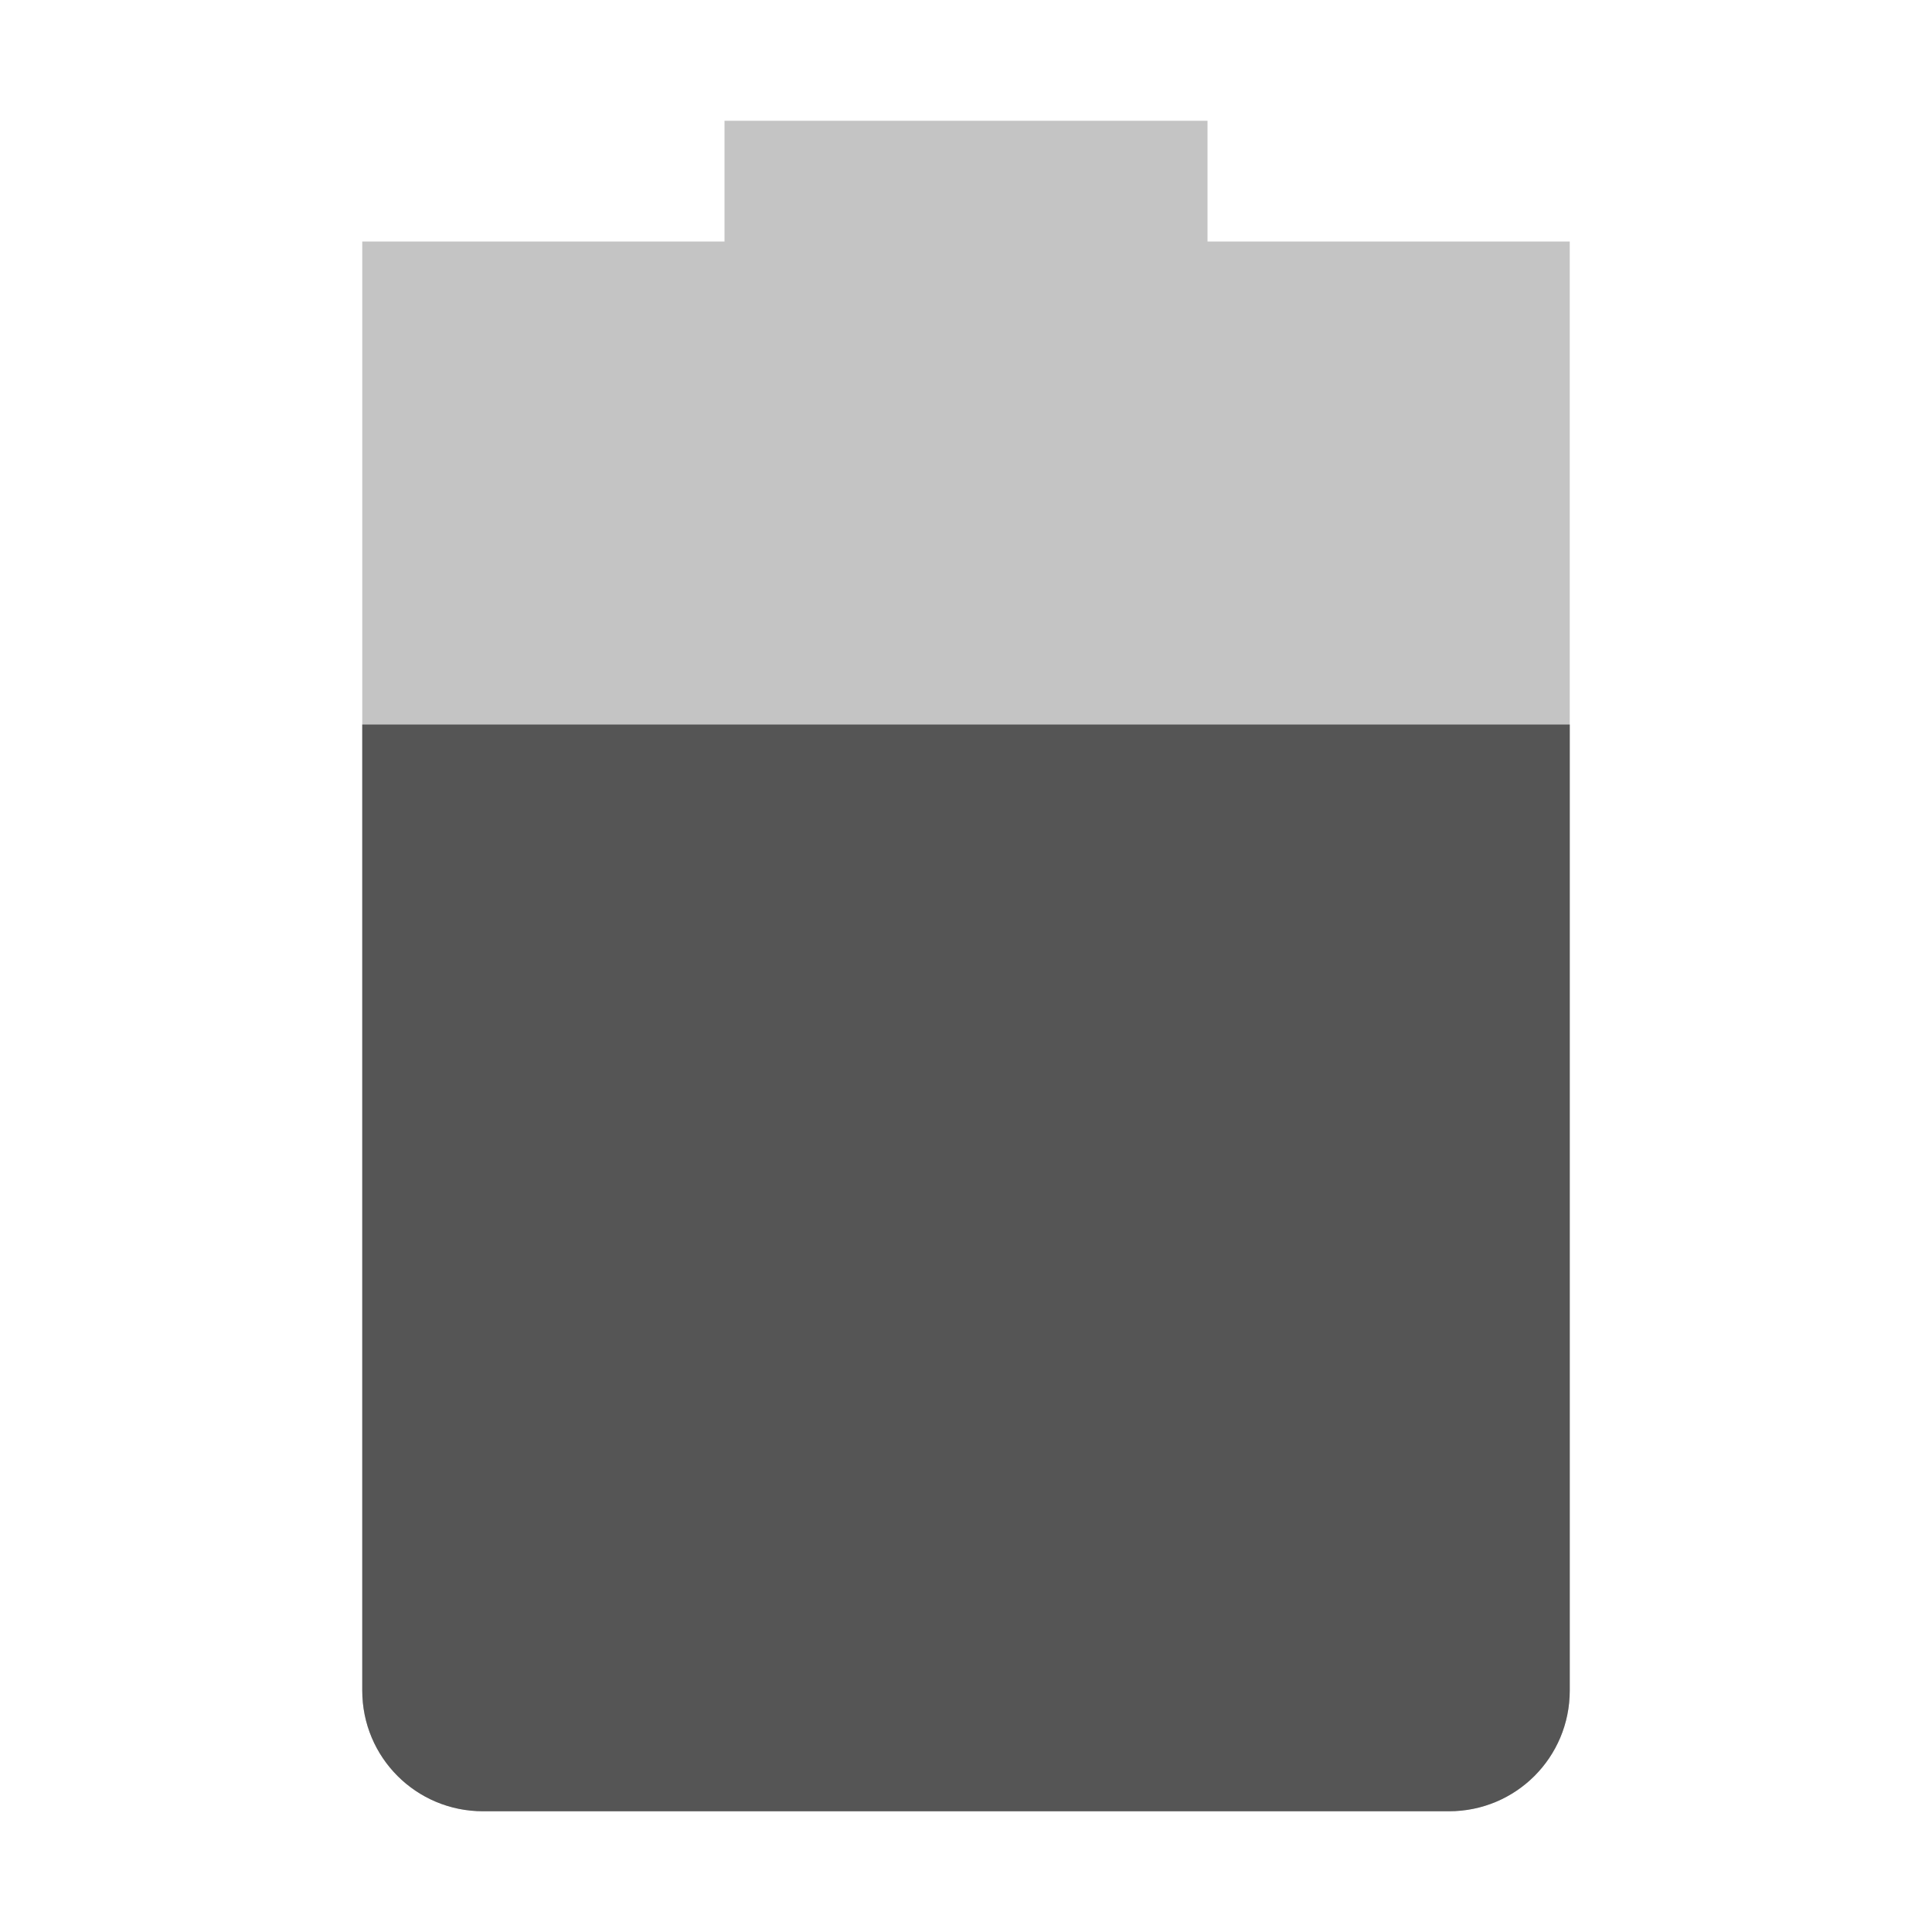
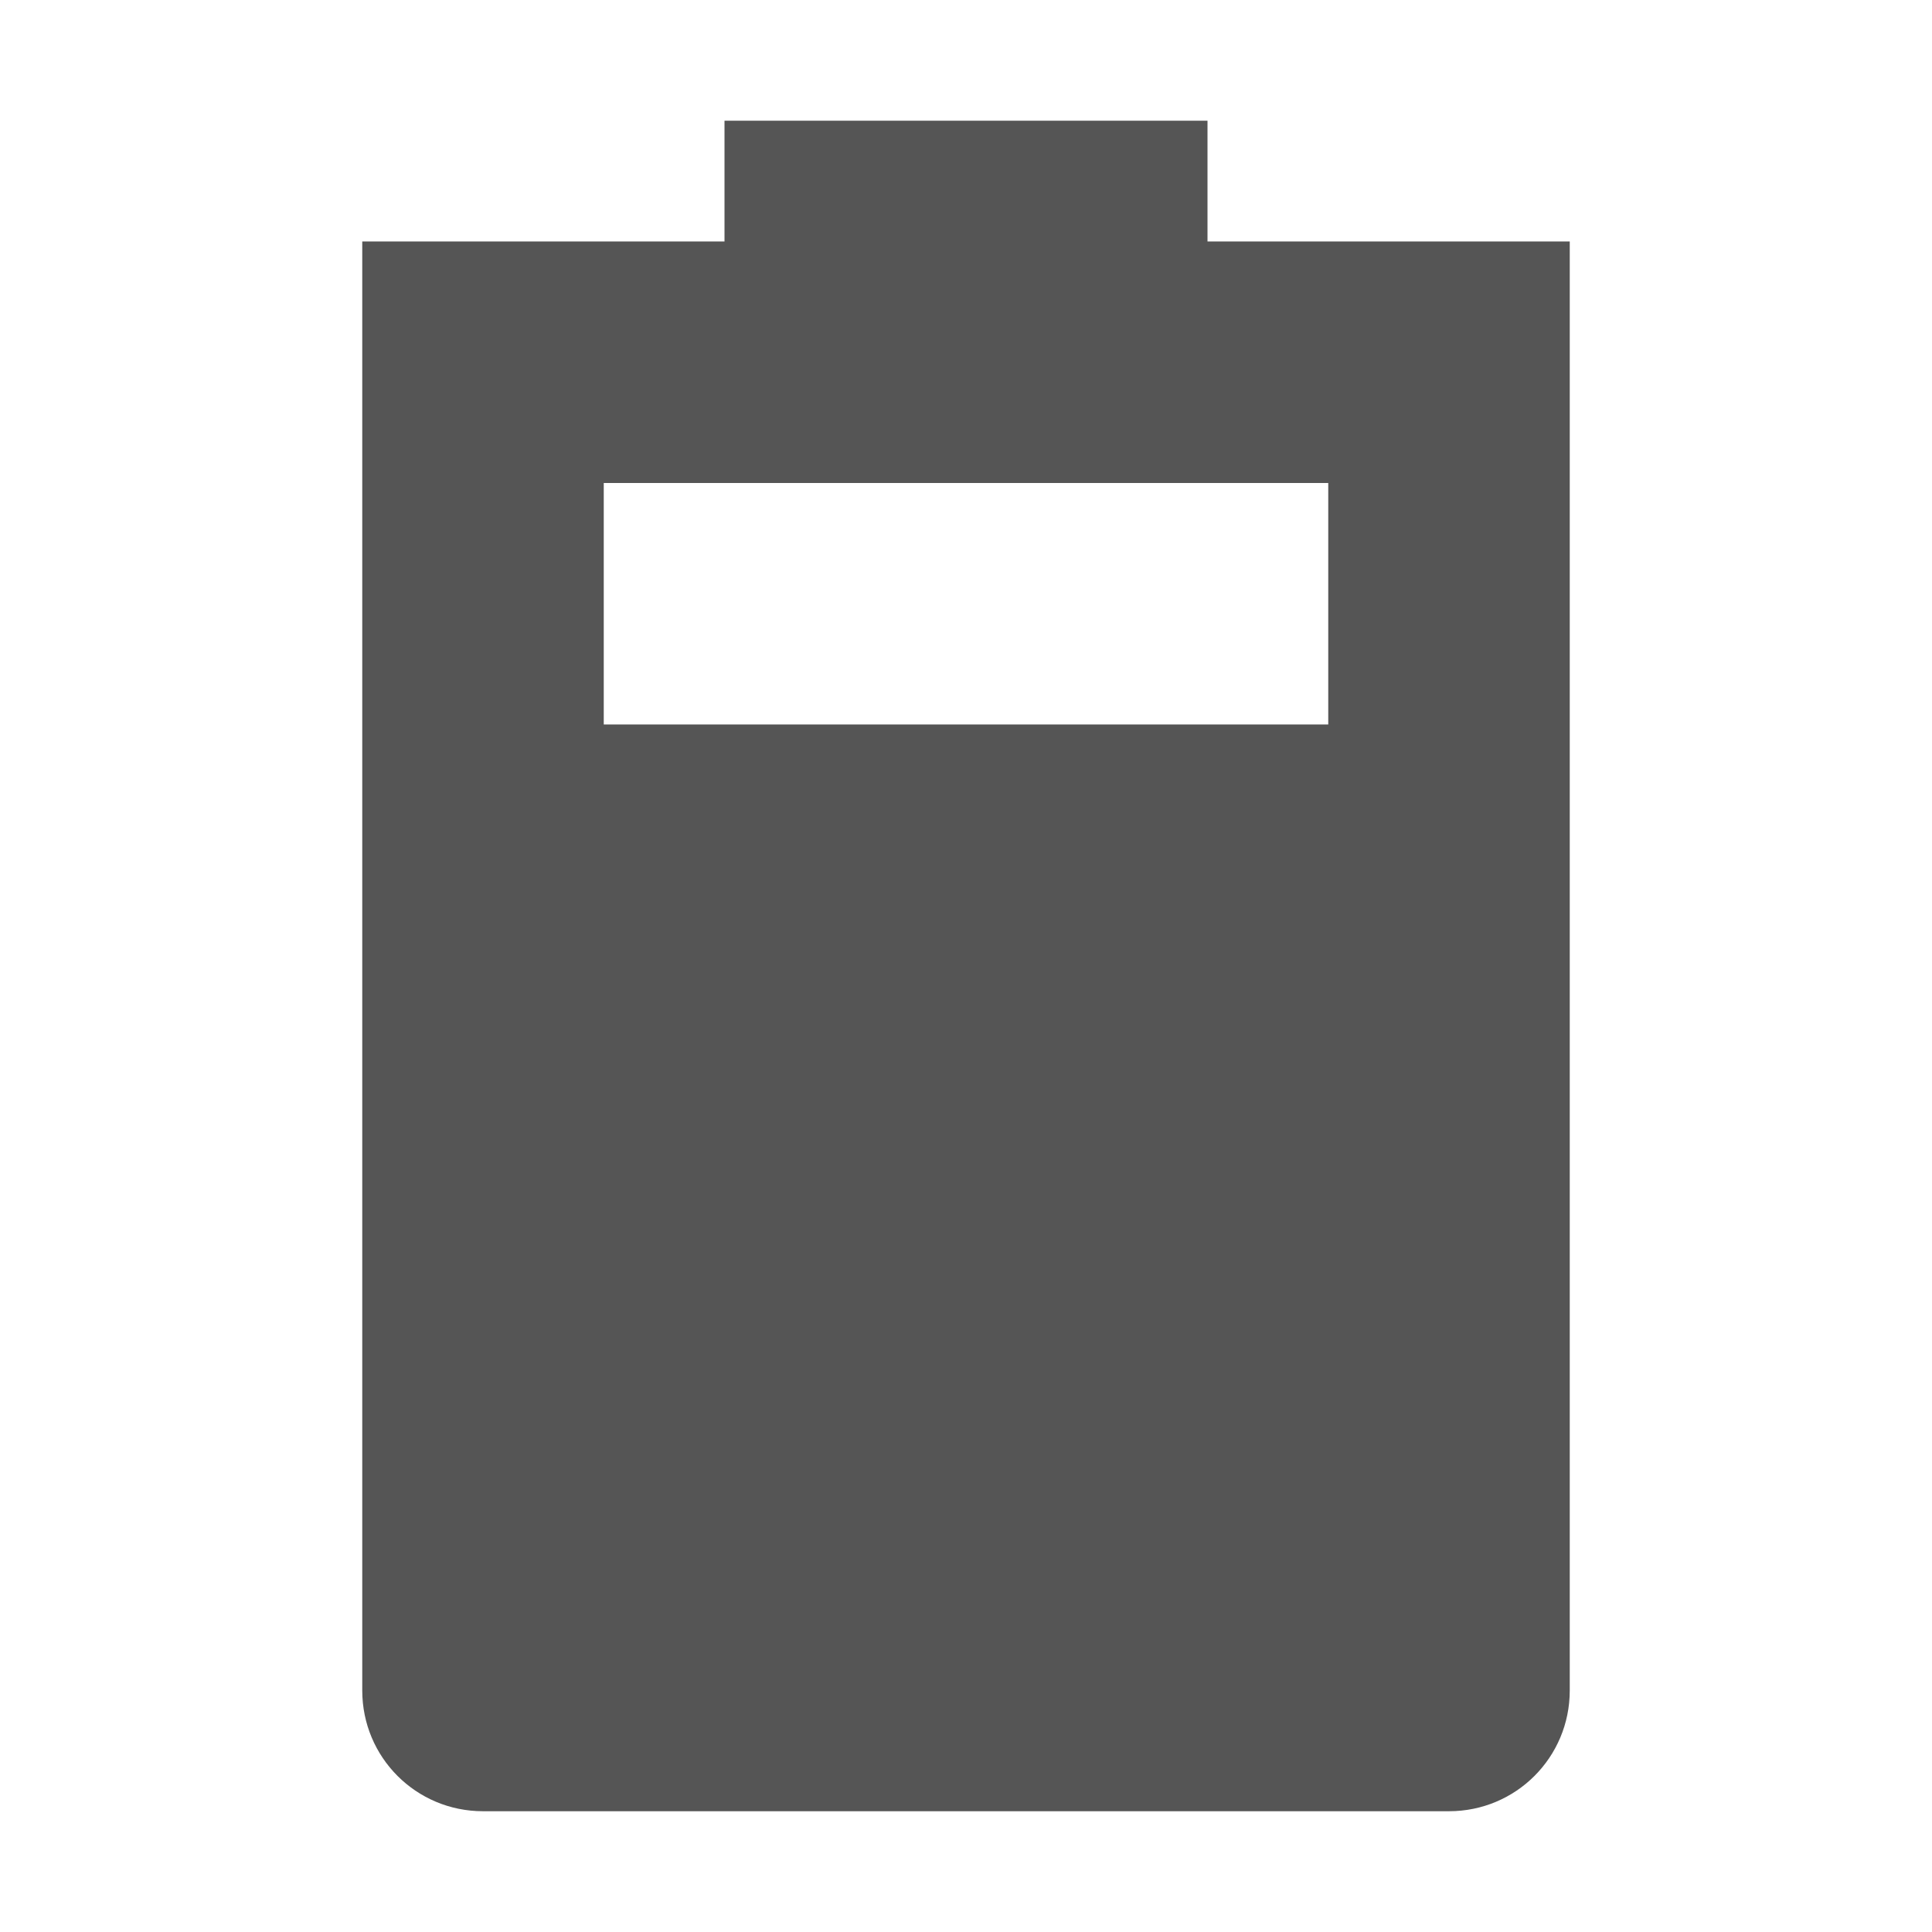
<svg xmlns="http://www.w3.org/2000/svg" height="16" id="svg6530" version="1.1" viewBox="0 0 16 16" width="16">
  <defs id="defs6532" />
-   <g id="layer1" transform="translate(-55.99998,-676.3639)">
-     <path d="m 62,677.364 0,1 -3,0 0,1 0,11 c 0,0.554 0.446,1 1,1 l 8,0 c 0.554,0 1,-0.446 1,-1 l 0,-11 0,-1 -3,0 0,-1 z" id="path6690" style="opacity:0.35;fill:#555555;fill-opacity:1;stroke:none" />
-     <path d="m 59,682.364 0,8 c 0,0.554 0.446,1 1,1 l 8,0 c 0.554,0 1,-0.446 1,-1 l 0,-8 -10,0 z" id="path6692" style="fill:#555555;fill-opacity:1;stroke:none" />
+   <g id="layer1" transform="translate(-55.99998,-676.3622)">
+     <path d="m 62,677.362 0,1 -3,0 0,1 0,3 0,1 0,7 c 0,0.554 0.446,1 1,1 l 8,0 c 0.554,0 1,-0.446 1,-1 l 0,-7 0,-1 0,-3 0,-1 -3,0 0,-1 -4,0 z m -1,3 6,0 0,2 -6,0 0,-2 z" id="path6692-0" style="fill:#555555;fill-opacity:1;stroke:none" />
  </g>
</svg>
